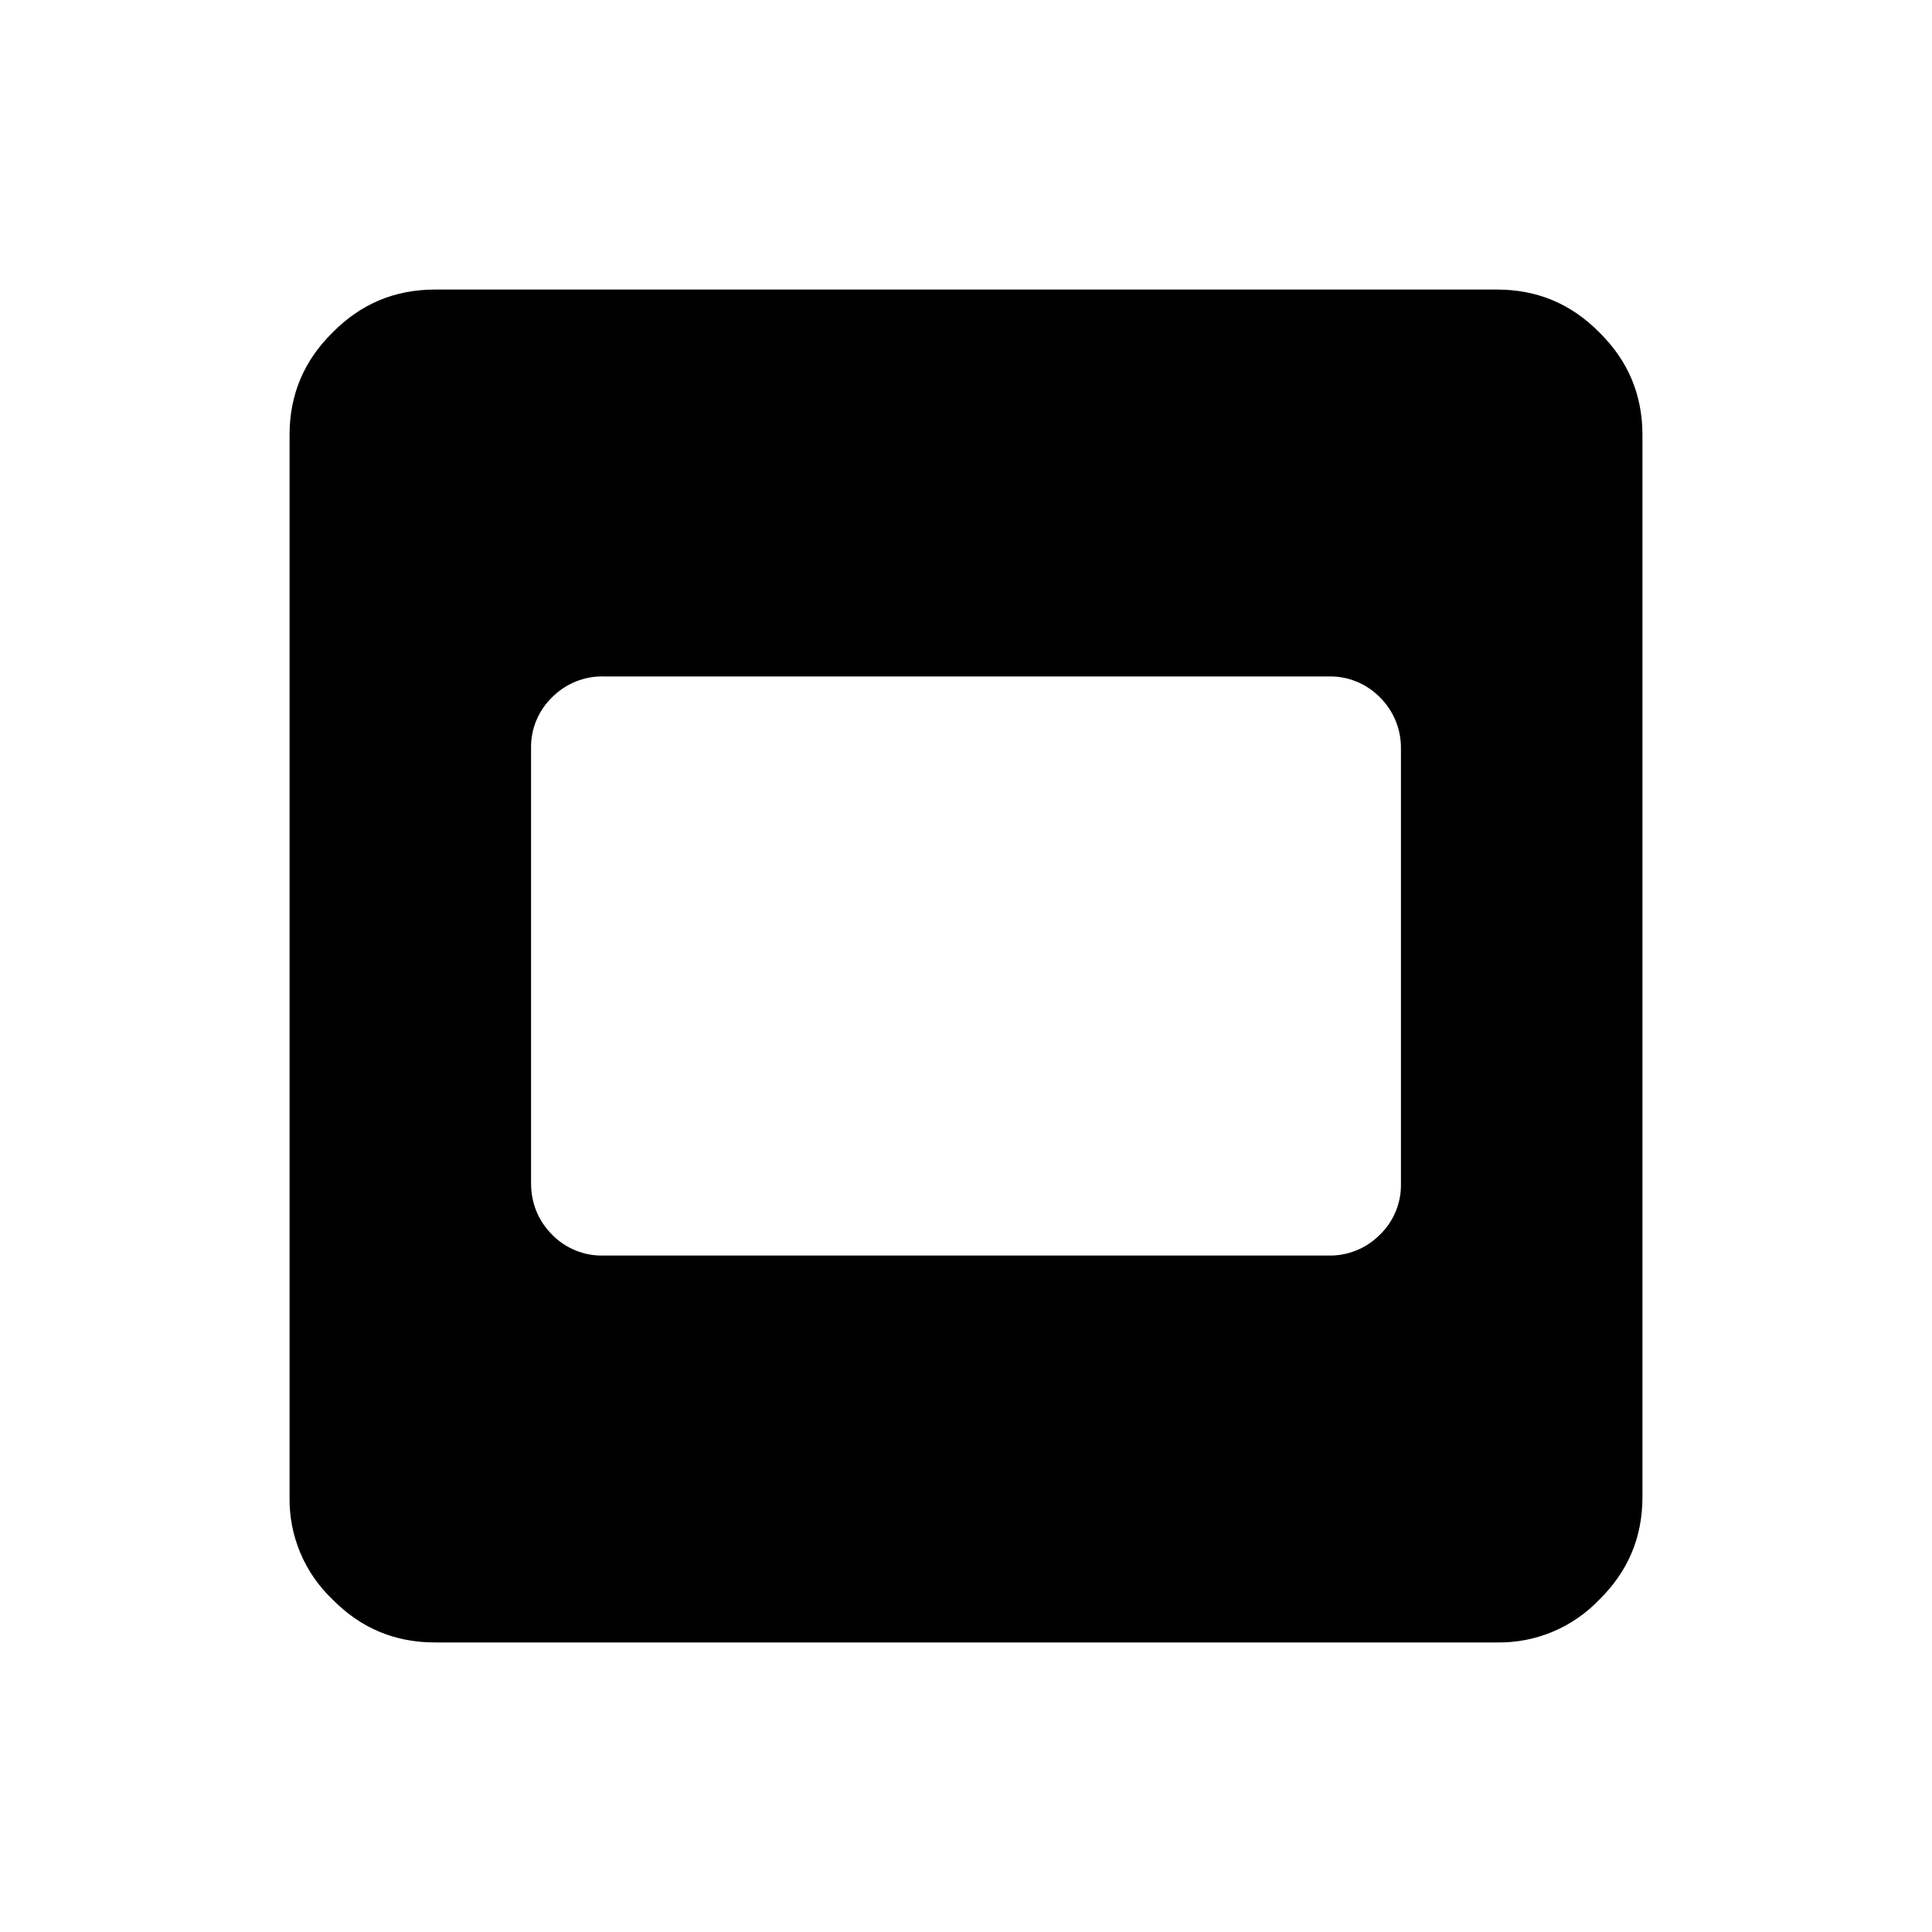
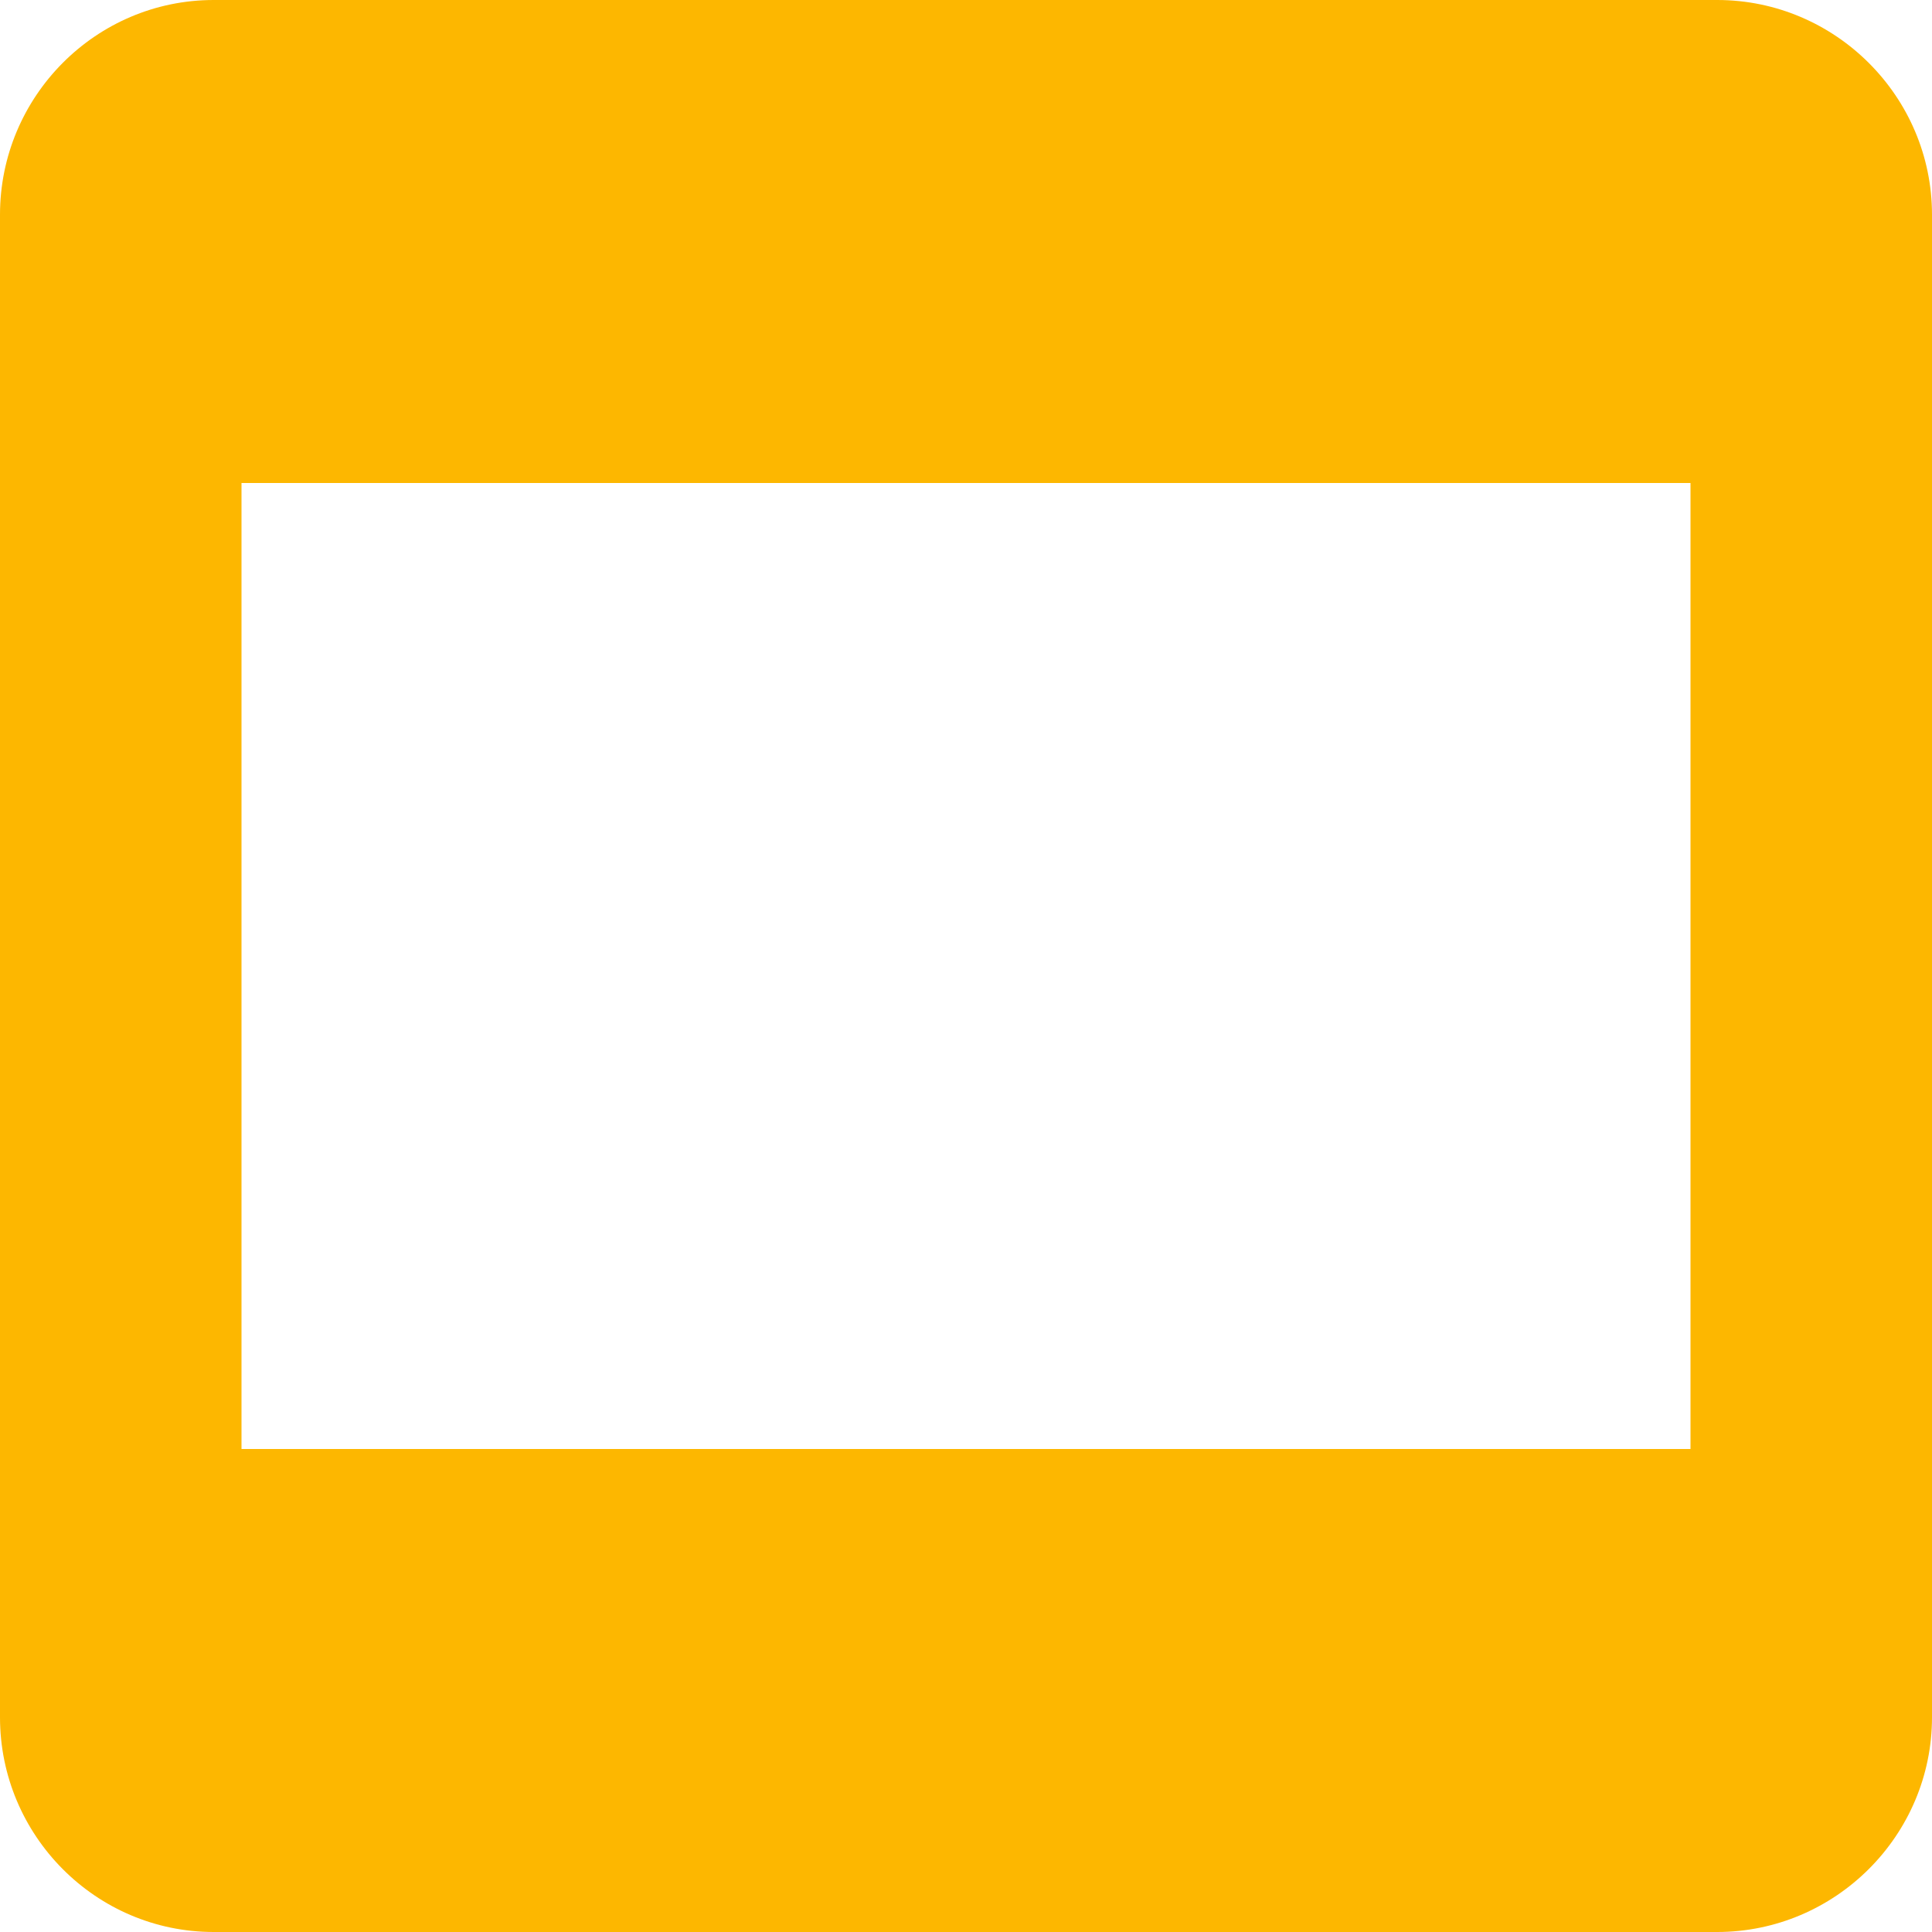
- <svg xmlns="http://www.w3.org/2000/svg" width="16" height="16">
-   <path d="M5 10.398h5.996a.583.583 0 0 0 .43-.171.572.572 0 0 0 .176-.426V6.203a.587.587 0 0 0-.176-.43.577.577 0 0 0-.426-.171H5.004a.583.583 0 0 0-.43.171.572.572 0 0 0-.176.426v3.598c0 .168.059.312.176.43a.577.577 0 0 0 .426.171Zm-1.398 3.204c-.332 0-.614-.118-.848-.356a1.142 1.142 0 0 1-.356-.848V3.602c0-.332.118-.614.356-.848.234-.238.516-.356.848-.356h8.796c.332 0 .614.118.848.356.238.234.356.516.356.848v8.796c0 .332-.118.614-.356.848a1.142 1.142 0 0 1-.848.356Zm0 0" />
+ <svg xmlns="http://www.w3.org/2000/svg" width="16" height="16" viewBox="0 0 16 16">
+   <path d="M14.221 0H1.77C.792 0 0 .8 0 1.778v12.444C0 15.2.792 16 1.77 16h12.45c.98 0 1.78-.8 1.78-1.778V1.778C16 .8 15.2 0 14.221 0zM14 12H2V4h12v8z" fill="#FDB700" />
</svg>
